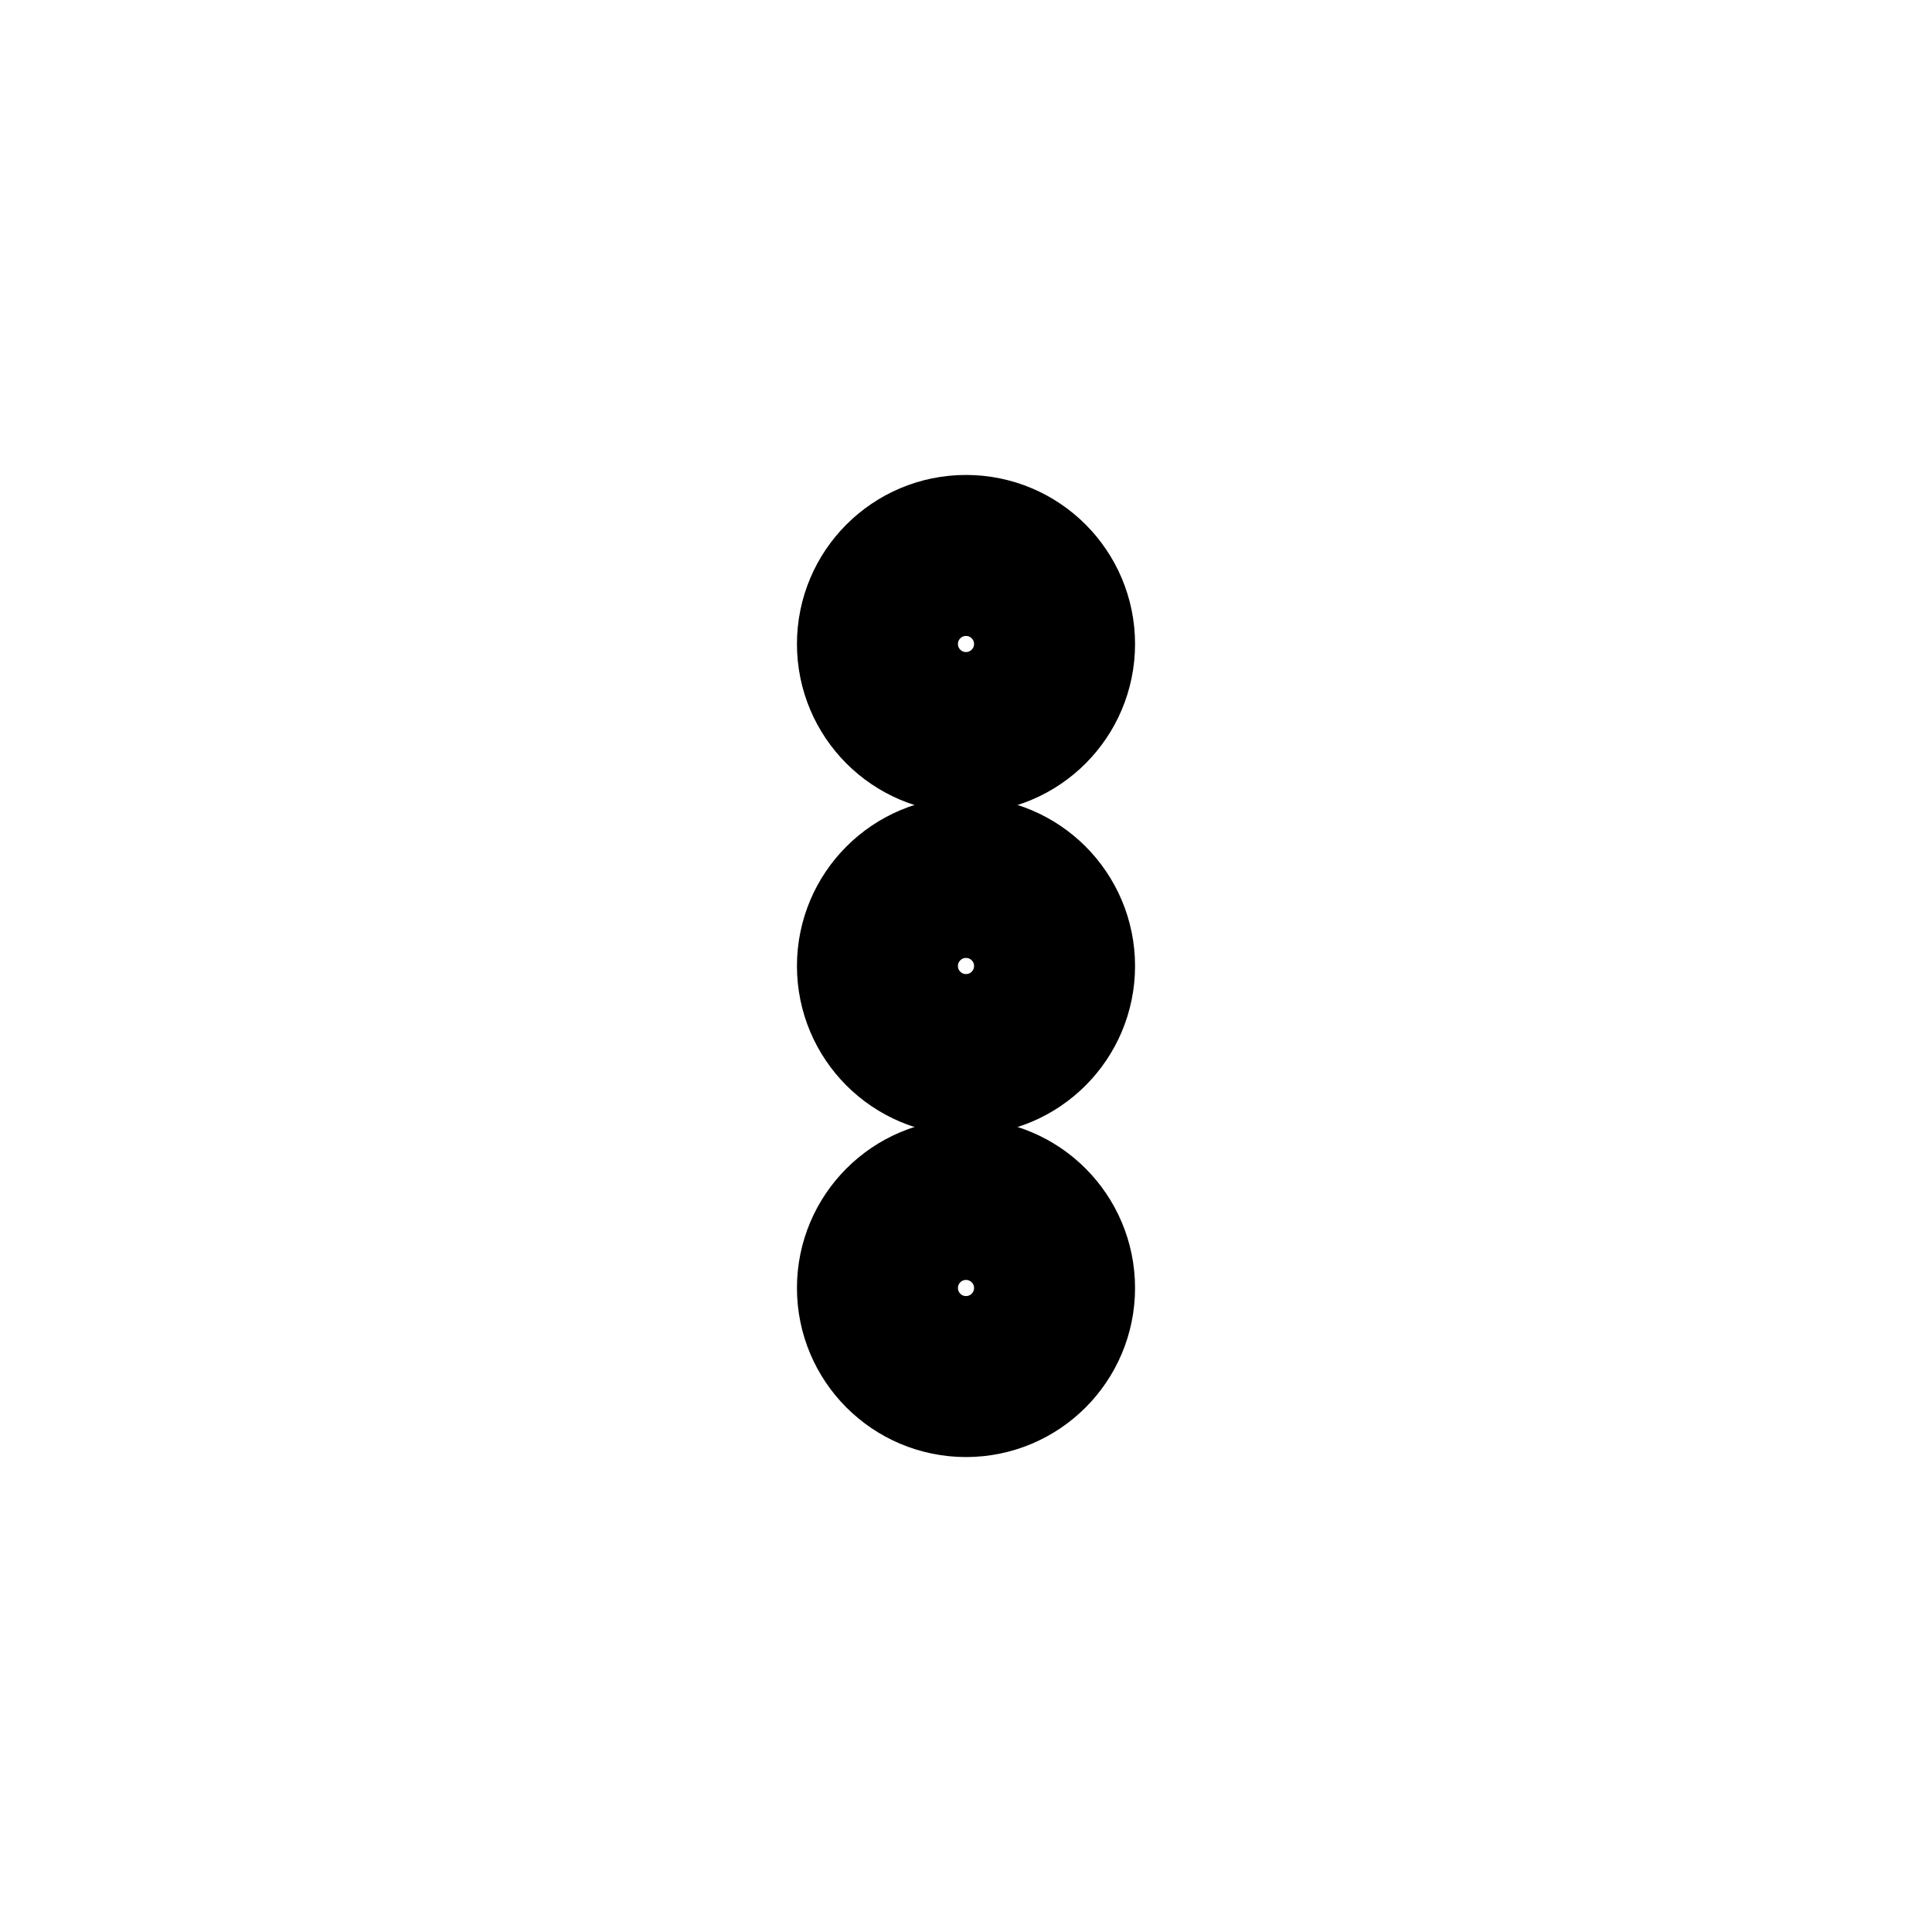
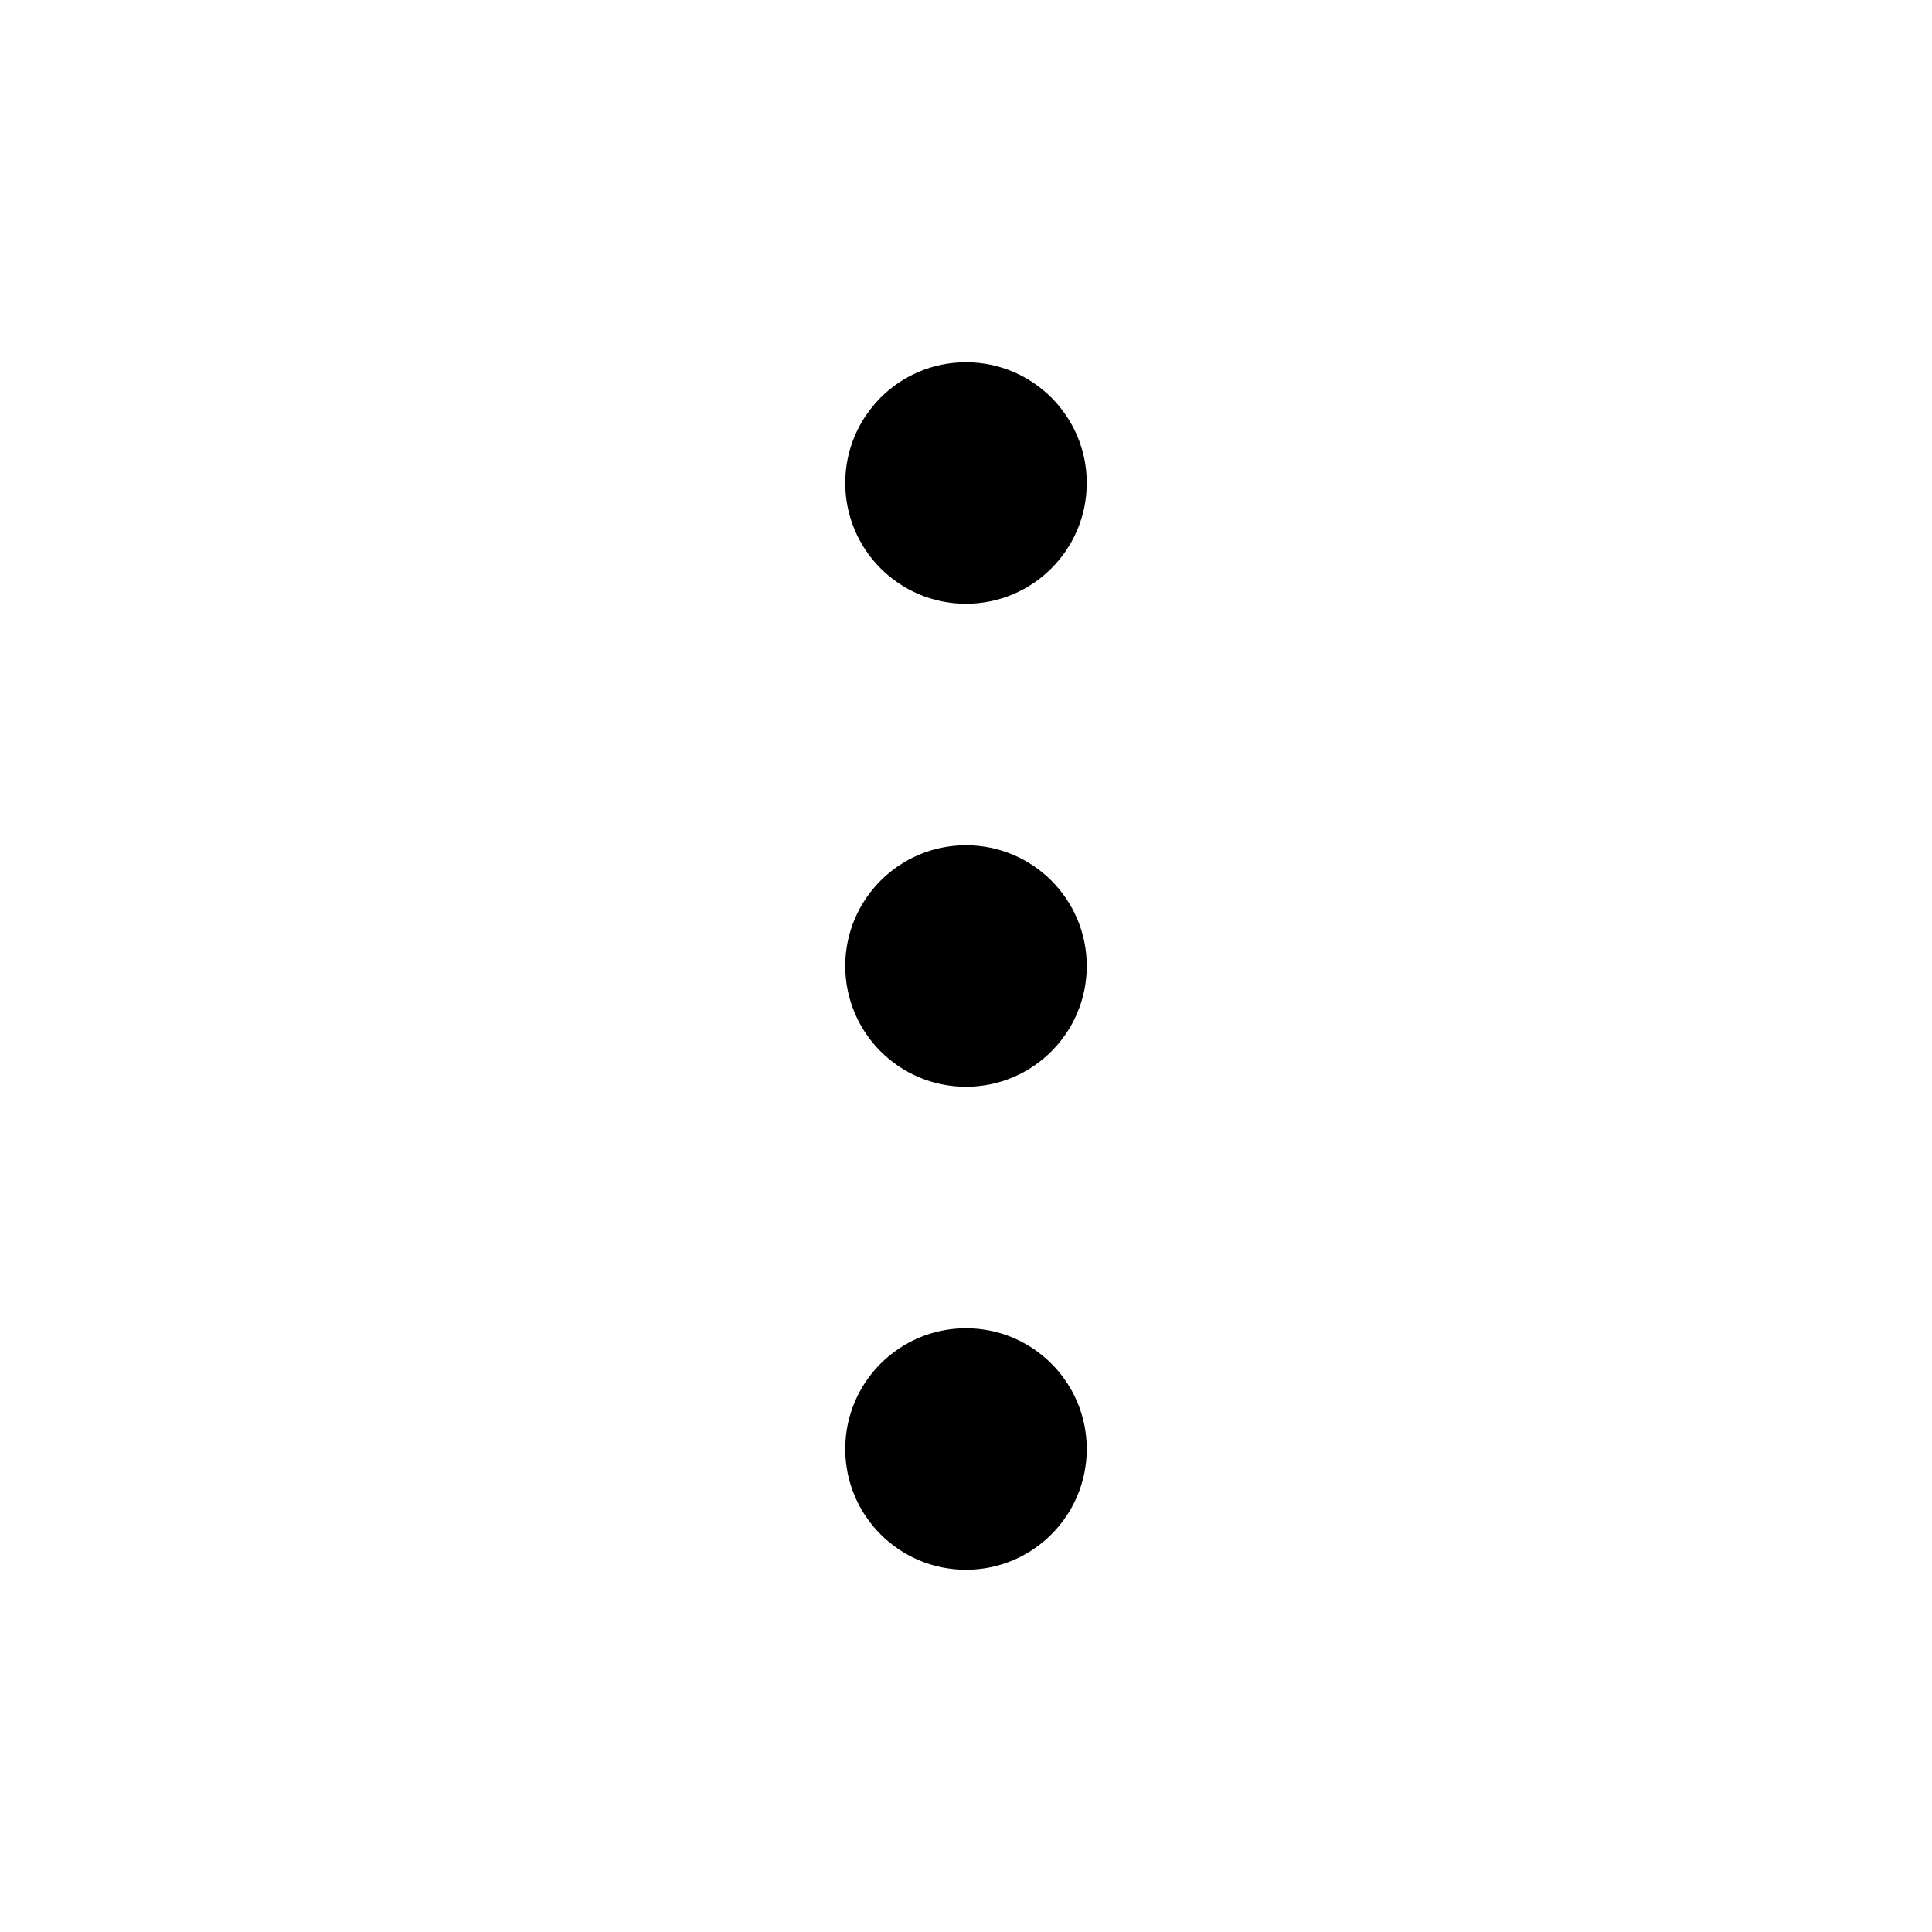
- <svg xmlns="http://www.w3.org/2000/svg" width="24" height="24" viewBox="0 0 24 24" fill="none" stroke="currentColor" stroke-width="2" stroke-linecap="round" stroke-linejoin="round">
-   <circle cx="12" cy="8" r="1.1" />
-   <circle cx="12" cy="12" r="1.1" />
-   <circle cx="12" cy="16" r="1.1" />
+ <svg xmlns="http://www.w3.org/2000/svg" width="24" height="24" viewBox="0 0 24 24" fill="currentColor">
+   <circle cx="12" cy="6" r="1.5" />
+   <circle cx="12" cy="12" r="1.5" />
+   <circle cx="12" cy="18" r="1.5" />
</svg>
